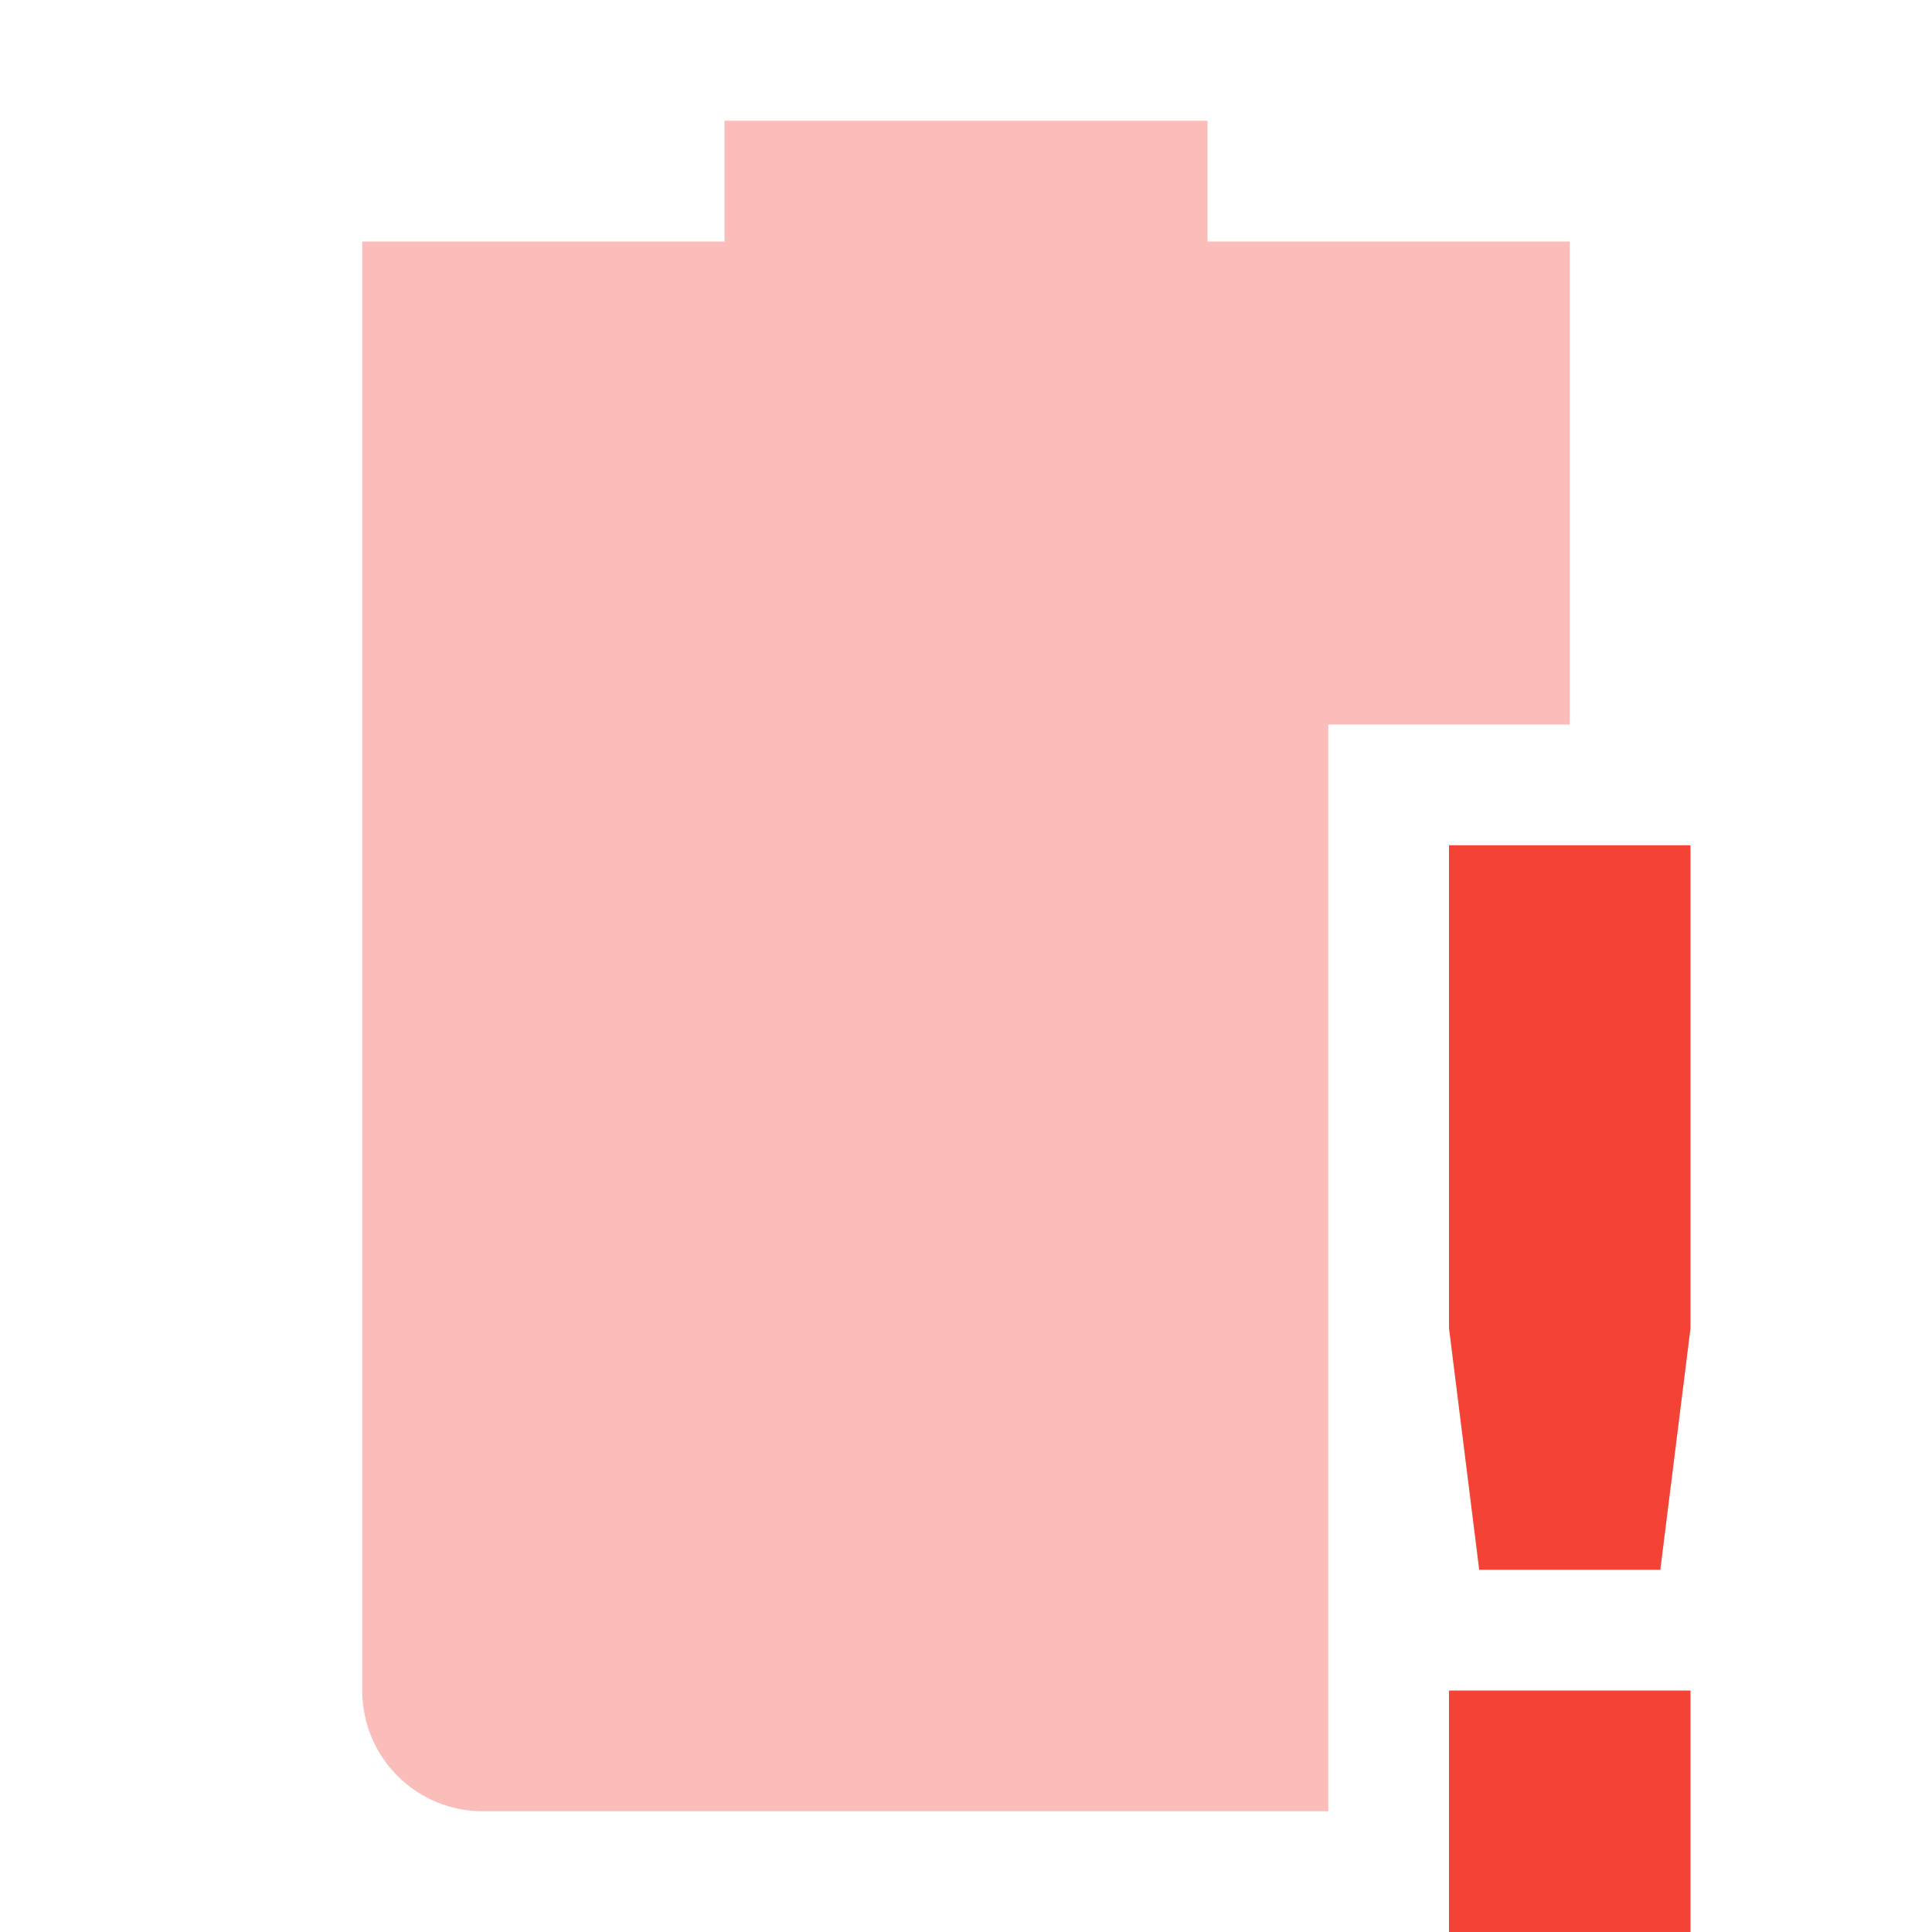
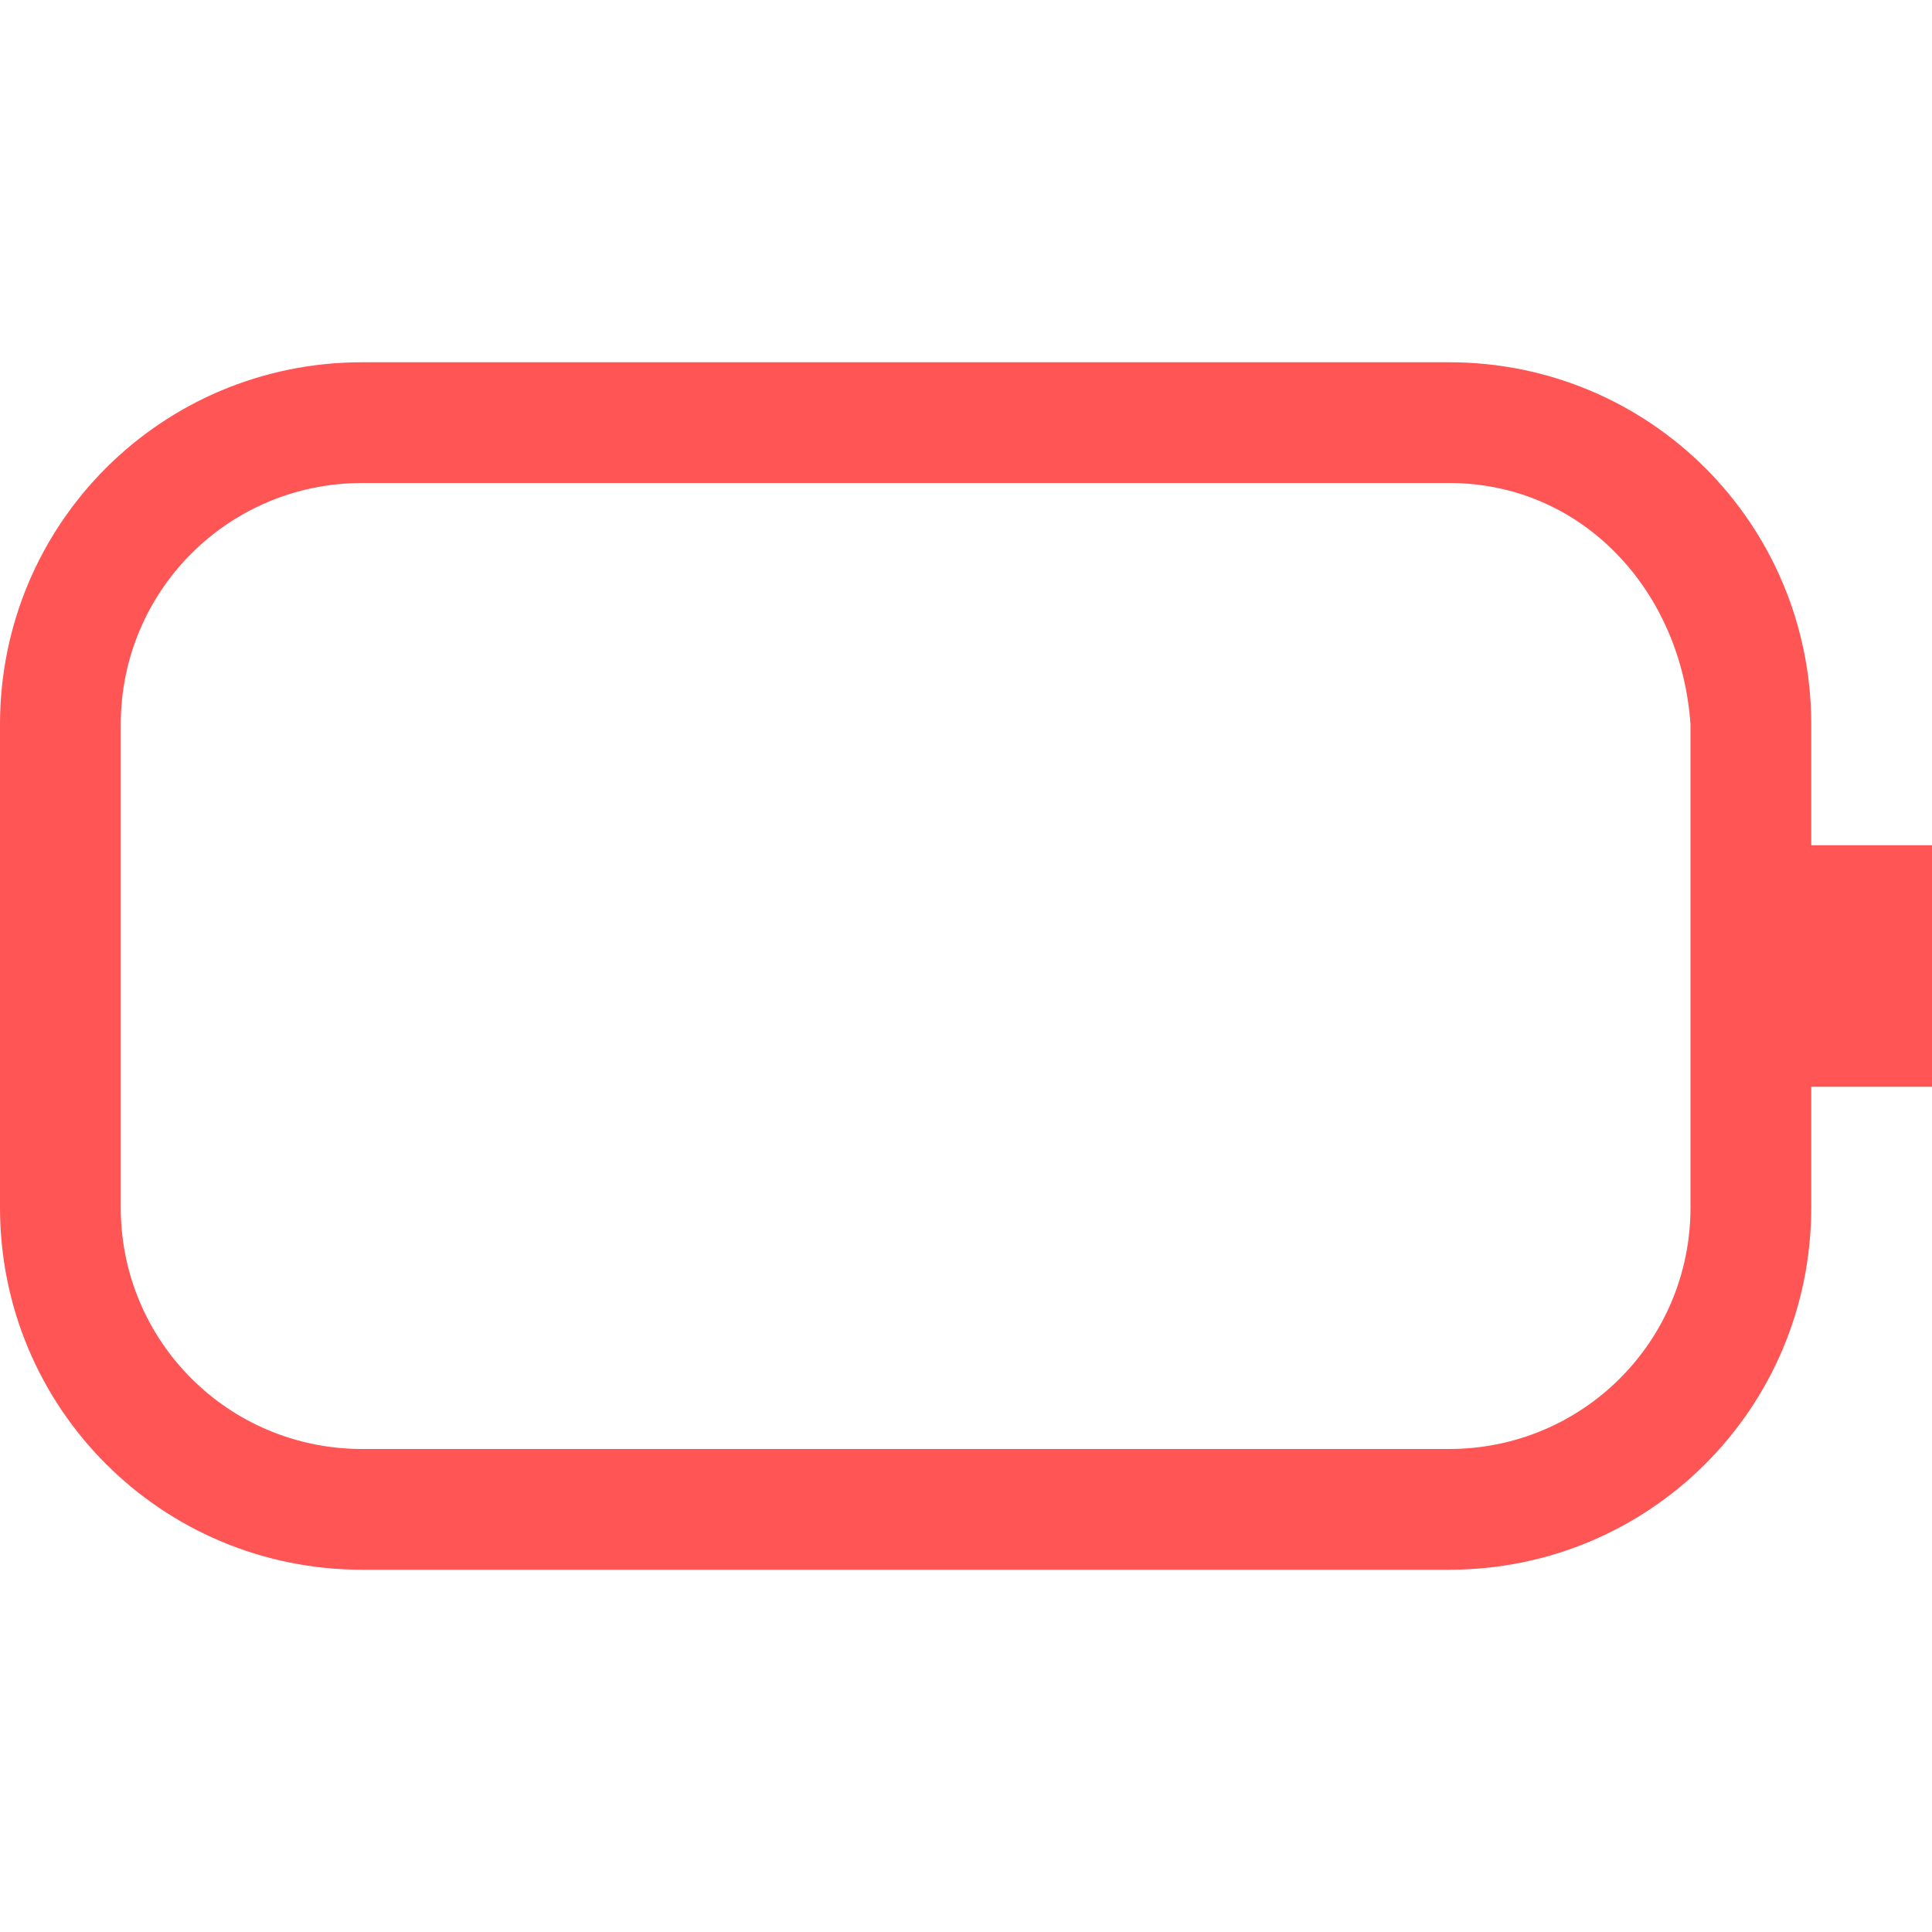
<svg xmlns="http://www.w3.org/2000/svg" width="16" height="16" version="1.1">
-   <path style="opacity:.35;fill:#f44336" class="error" d="M 6,1 V 2 H 3 V 14 C 3,14.554 3.446,15 4,15 H 11 V 6 H 13 V 2 H 10 V 1 Z" />
-   <path style="fill:#f44336" class="error" d="M 12,7 V 11 L 12.25,13 H 13.75 L 14,11 V 7 Z M 12,14 V 16 H 14 V 14 Z" />
+   <path class="error" d="m3 3c-1.662 0-3 1.338-3 3v4c0 1.662 1.338 3 3 3h9c1.662 0 3-1.338 3-3v-1h1v-2h-1v-1c0-1.662-1.338-3-3-3zm0 1h9c1.108 0 1.925 0.895 2 2v4c0 1.108-0.892 2-2 2h-9c-1.108 0-2-0.892-2-2v-4c0-1.108 0.892-2 2-2z" fill="#ff5555" />
</svg>
